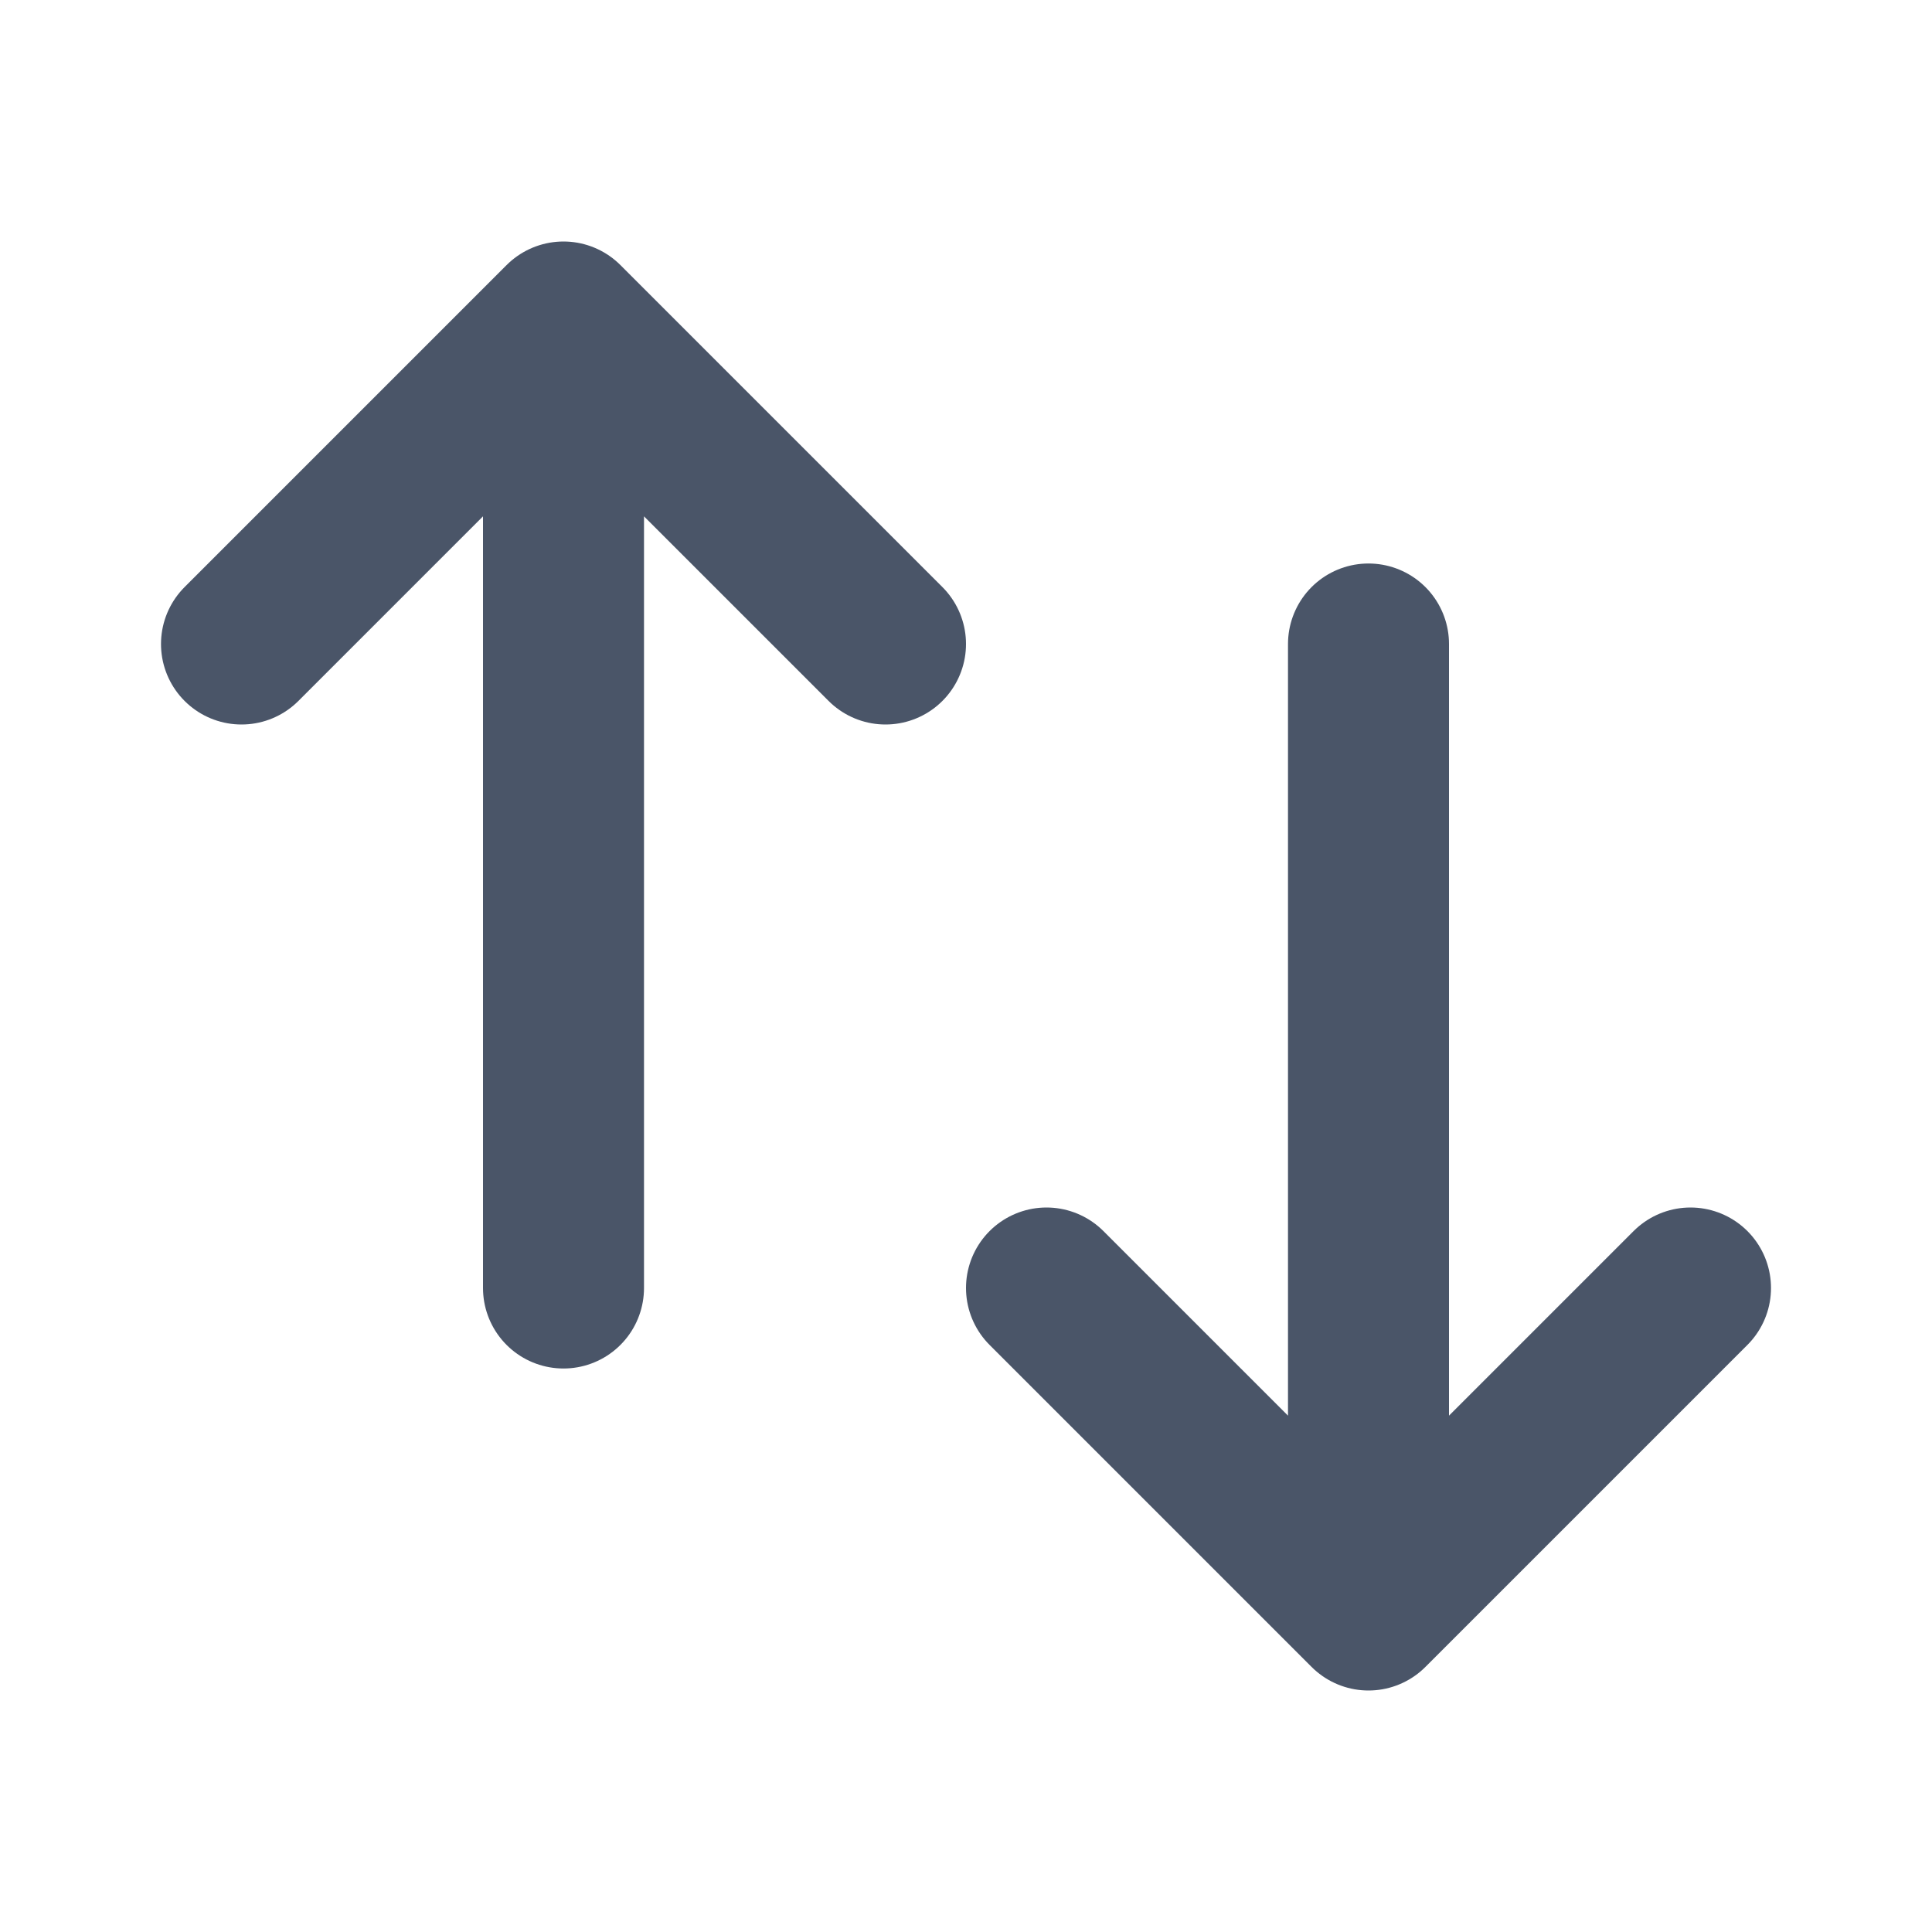
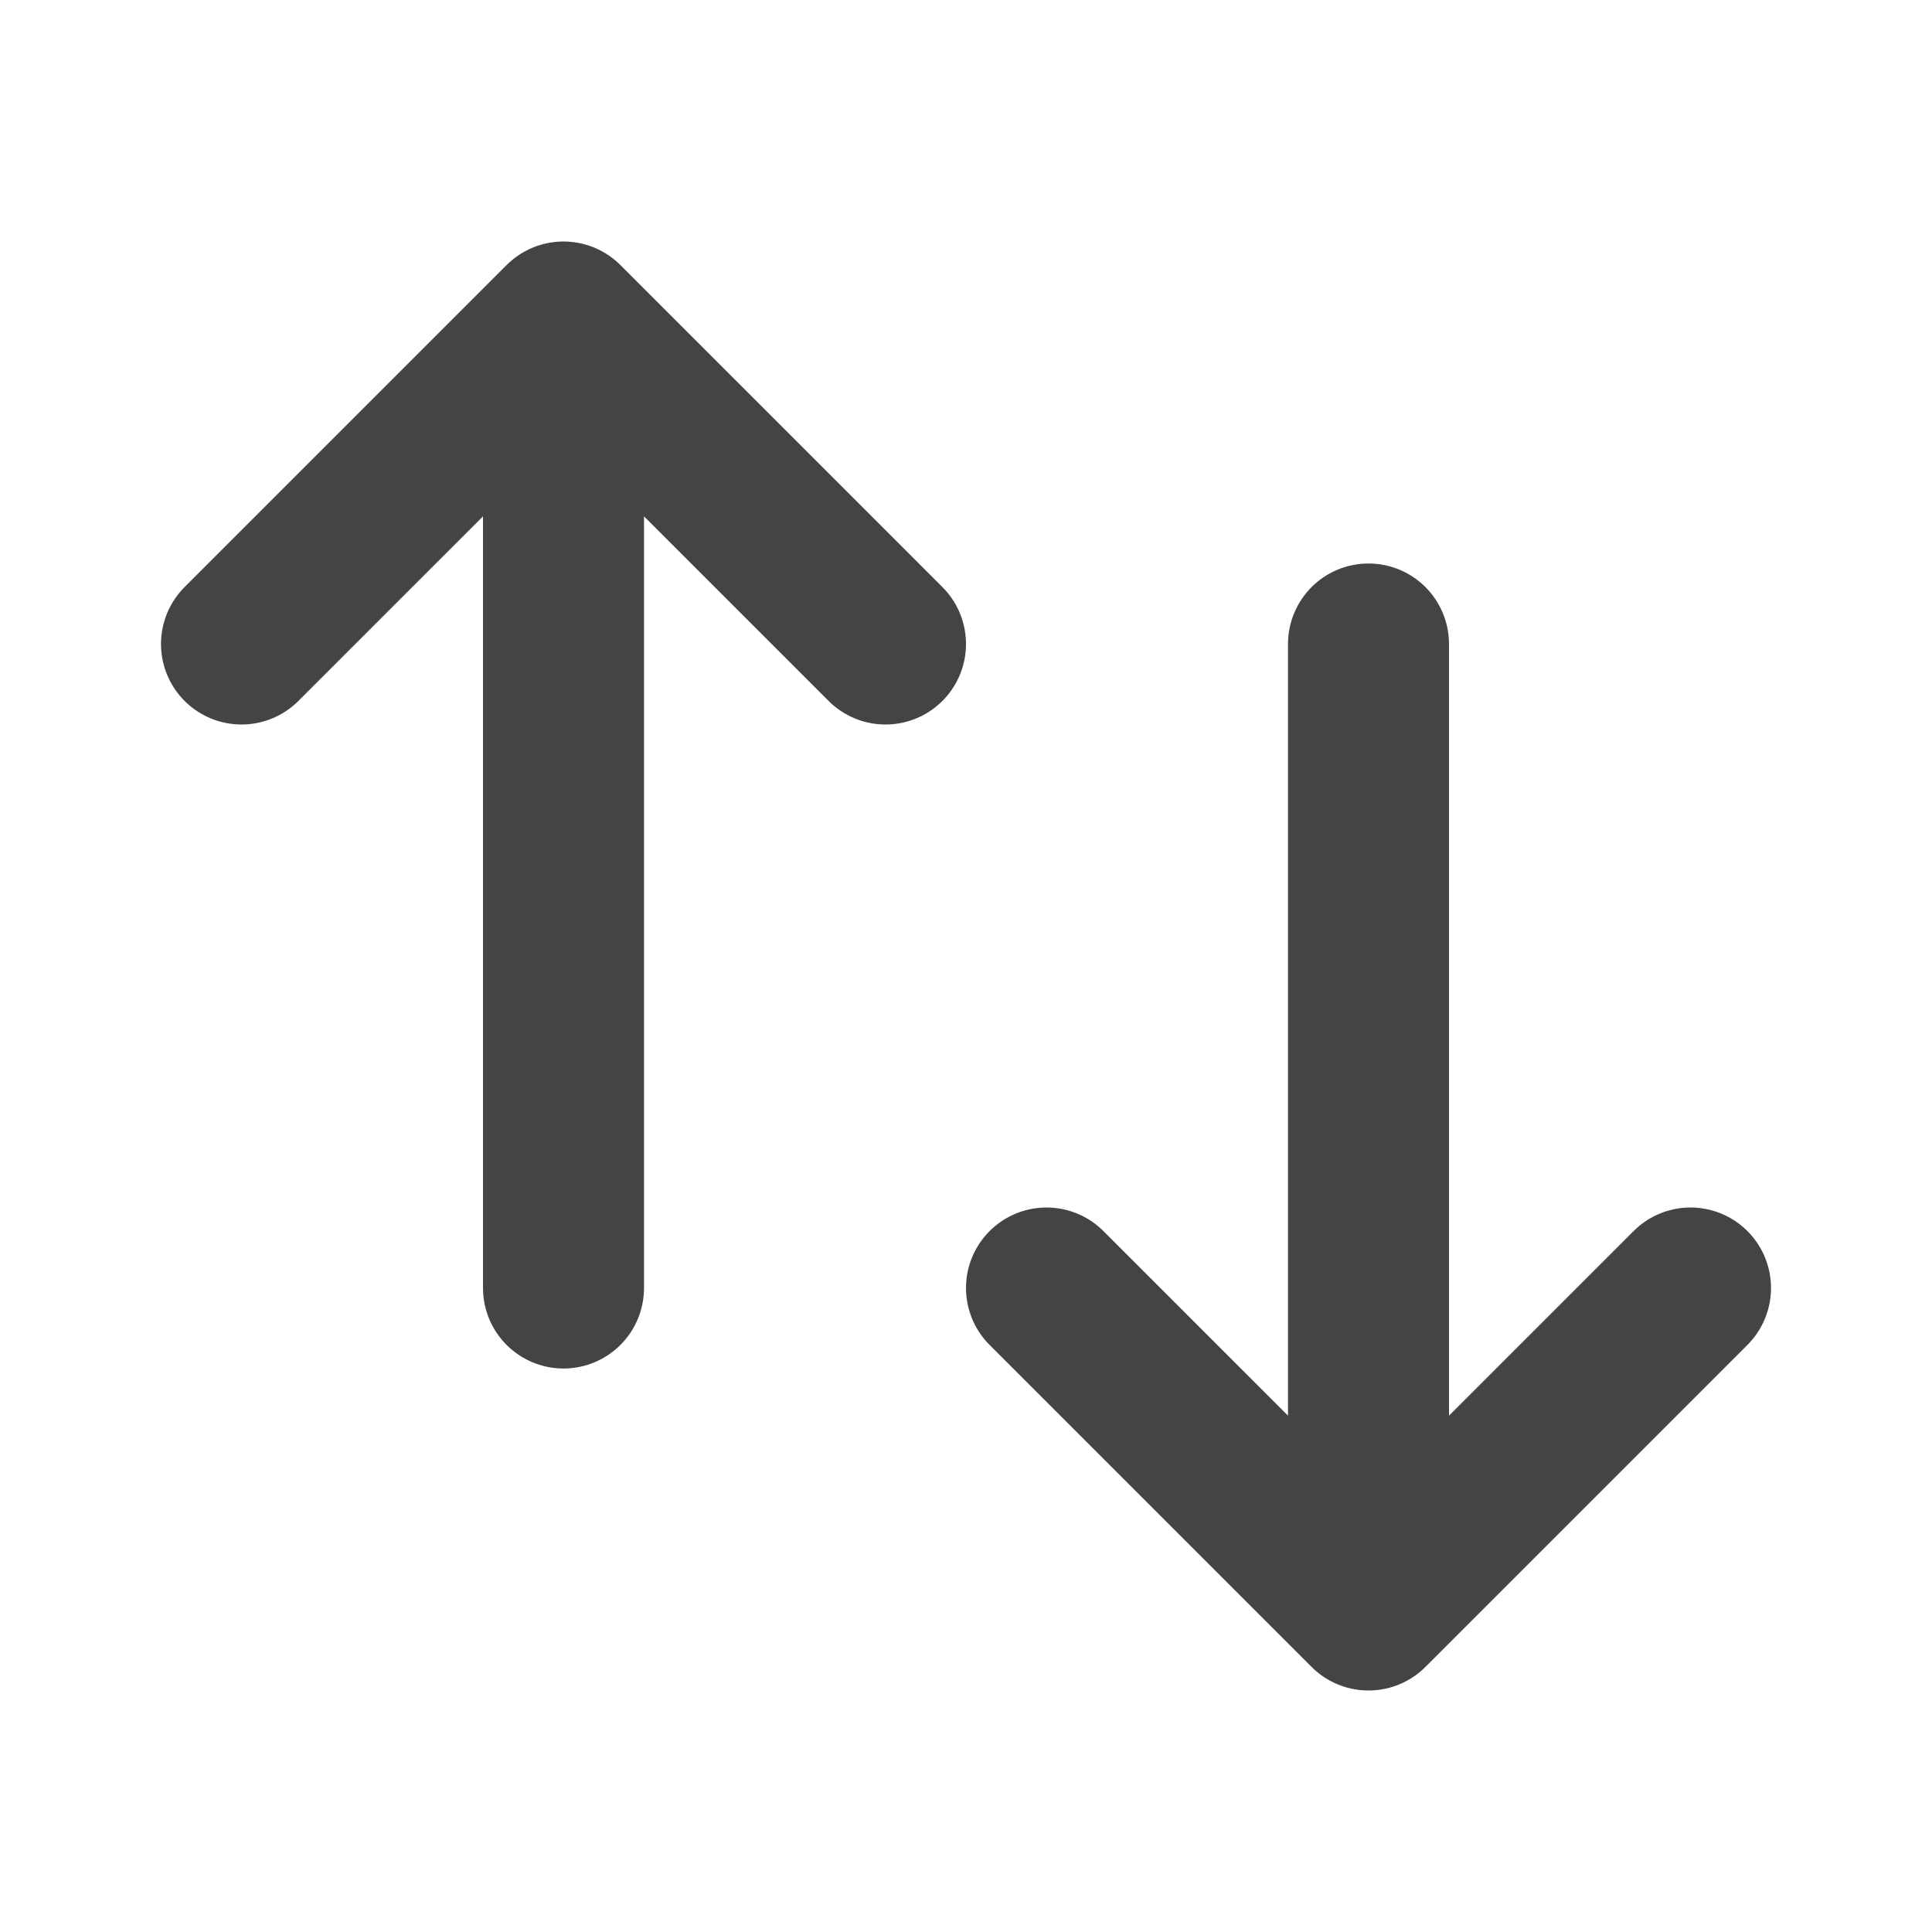
<svg xmlns="http://www.w3.org/2000/svg" width="50" height="50" viewBox="0 0 24 24" fill="none">
-   <path d="M7 16V4M7 4L3 8M7 4L11 8M17 8V20M17 20L21 16M17 20L13 16" stroke="#4A5568" stroke-width="2" stroke-linecap="round" stroke-linejoin="round" />
+   <path d="M7 16V4M7 4L3 8M7 4L11 8M17 8V20M17 20L21 16M17 20L13 16" stroke="#444" stroke-width="2" stroke-linecap="round" stroke-linejoin="round" />
</svg>
